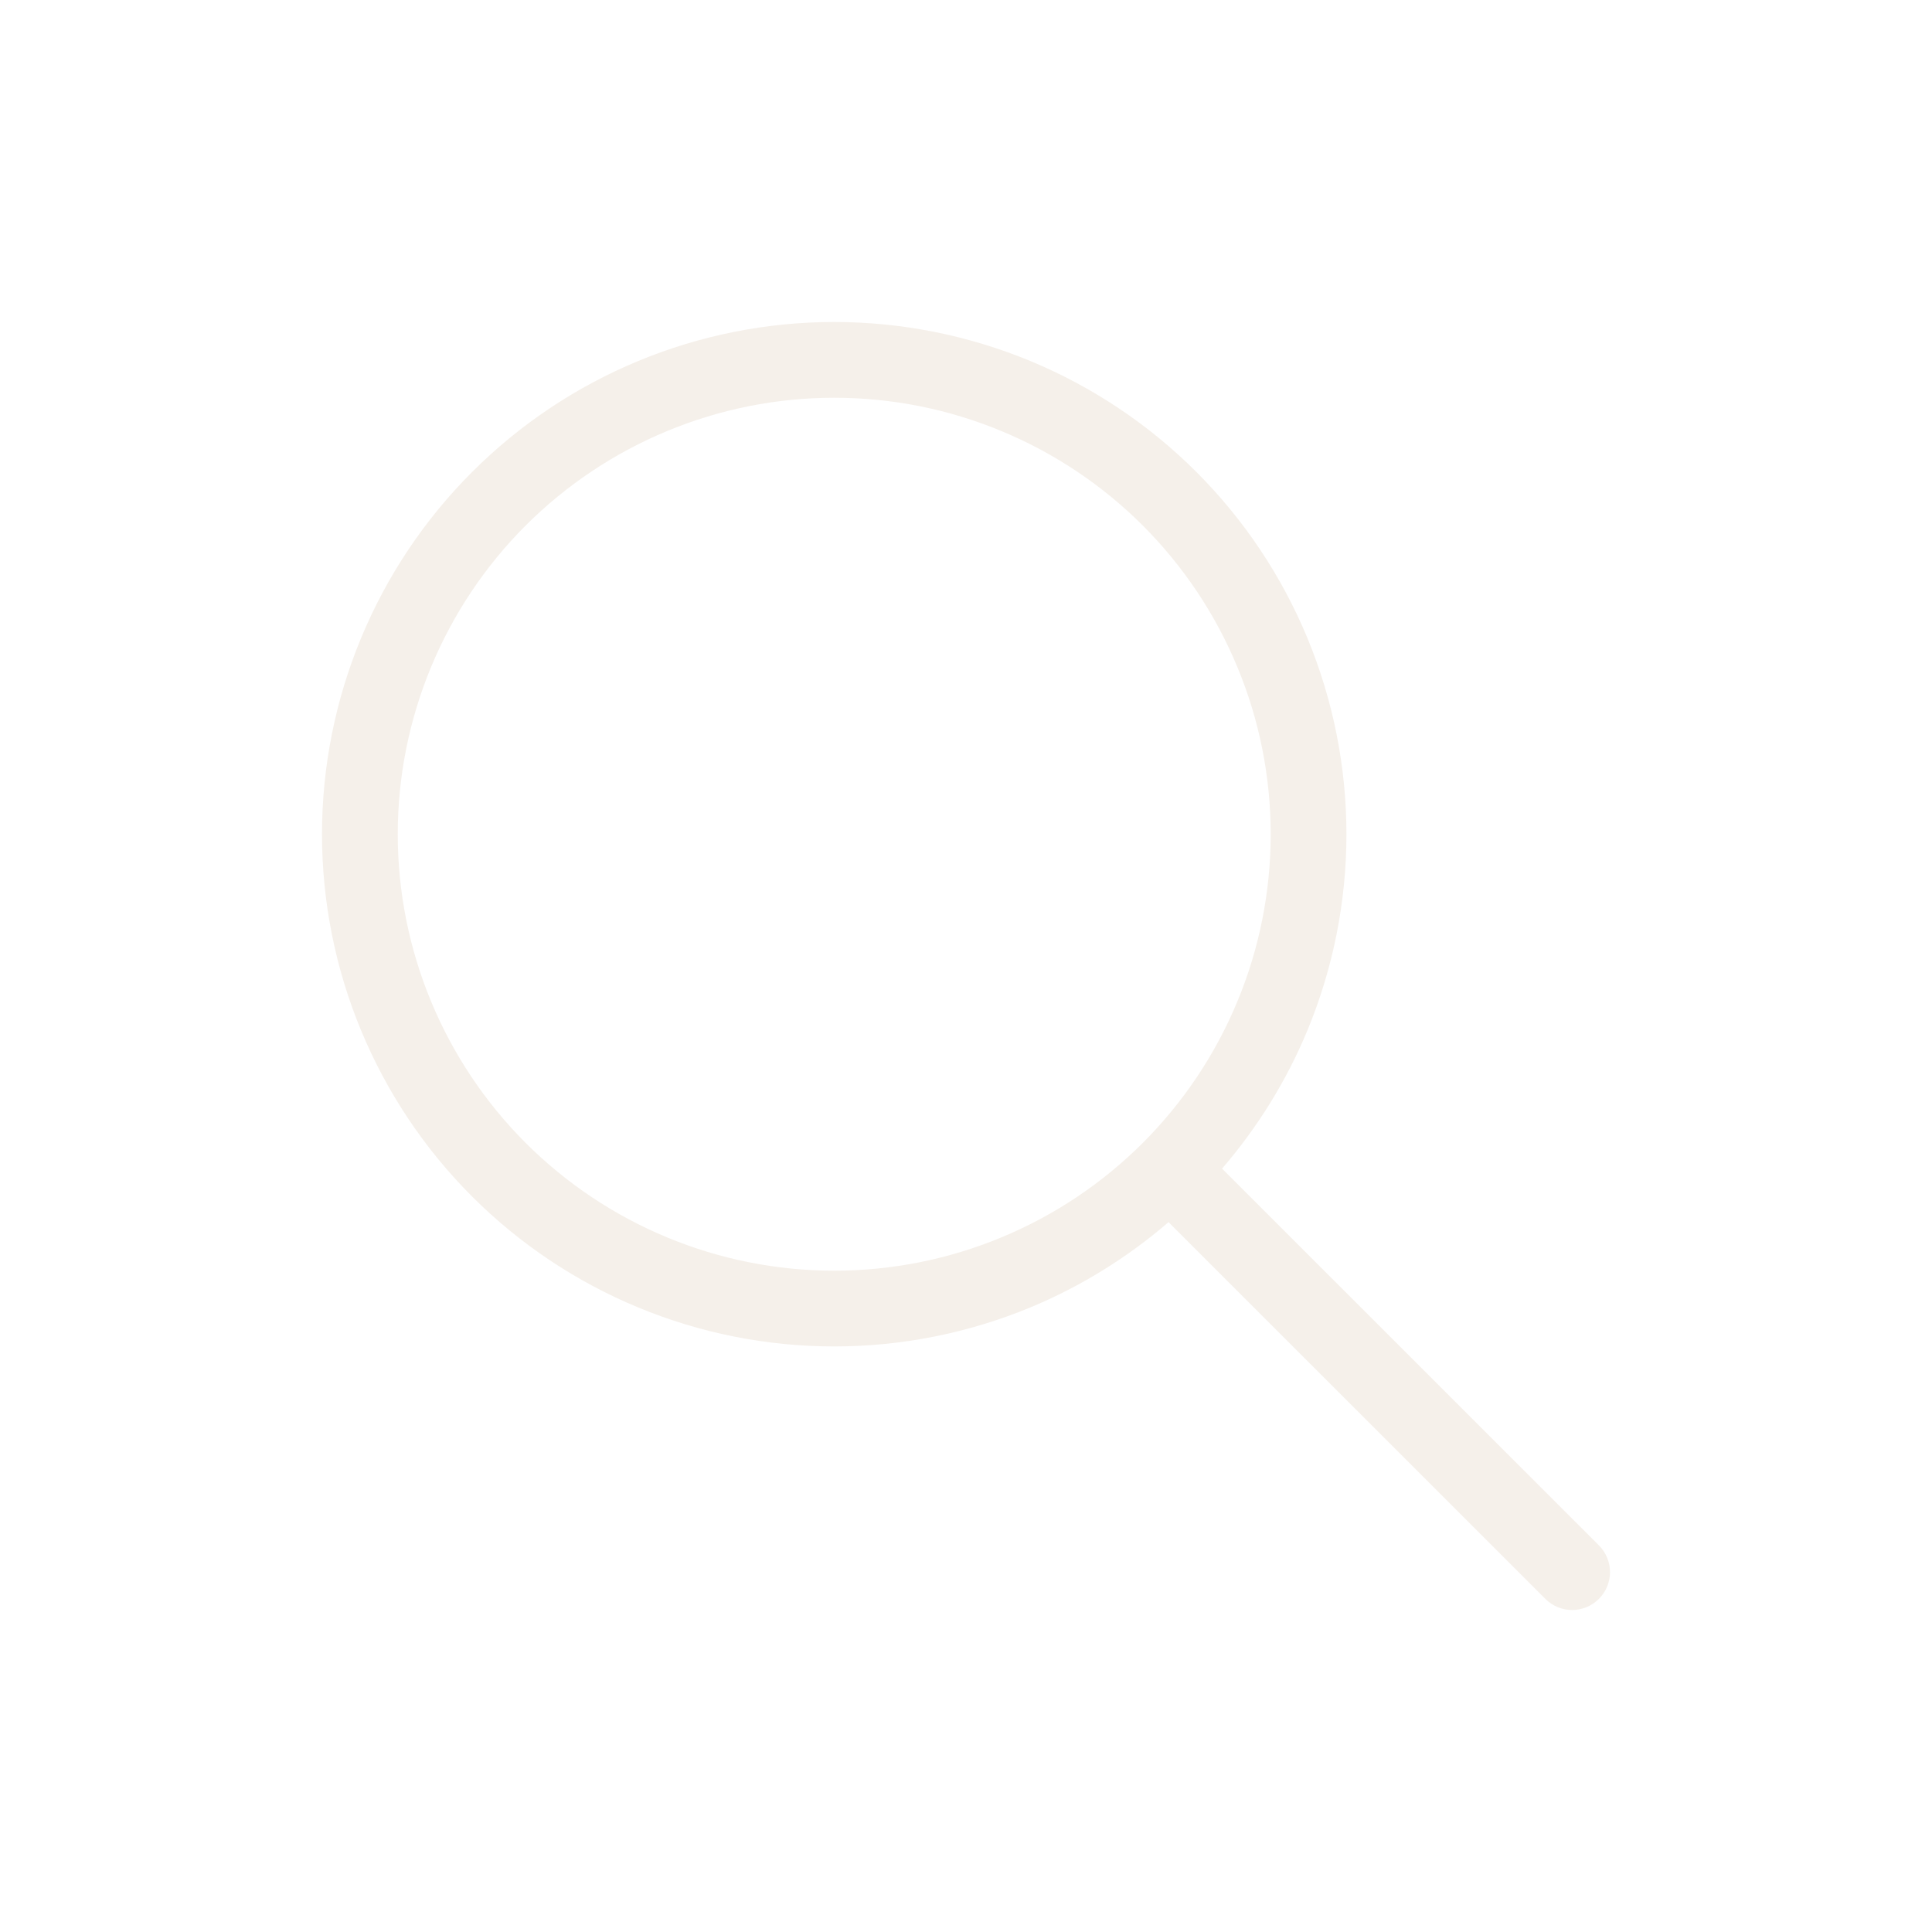
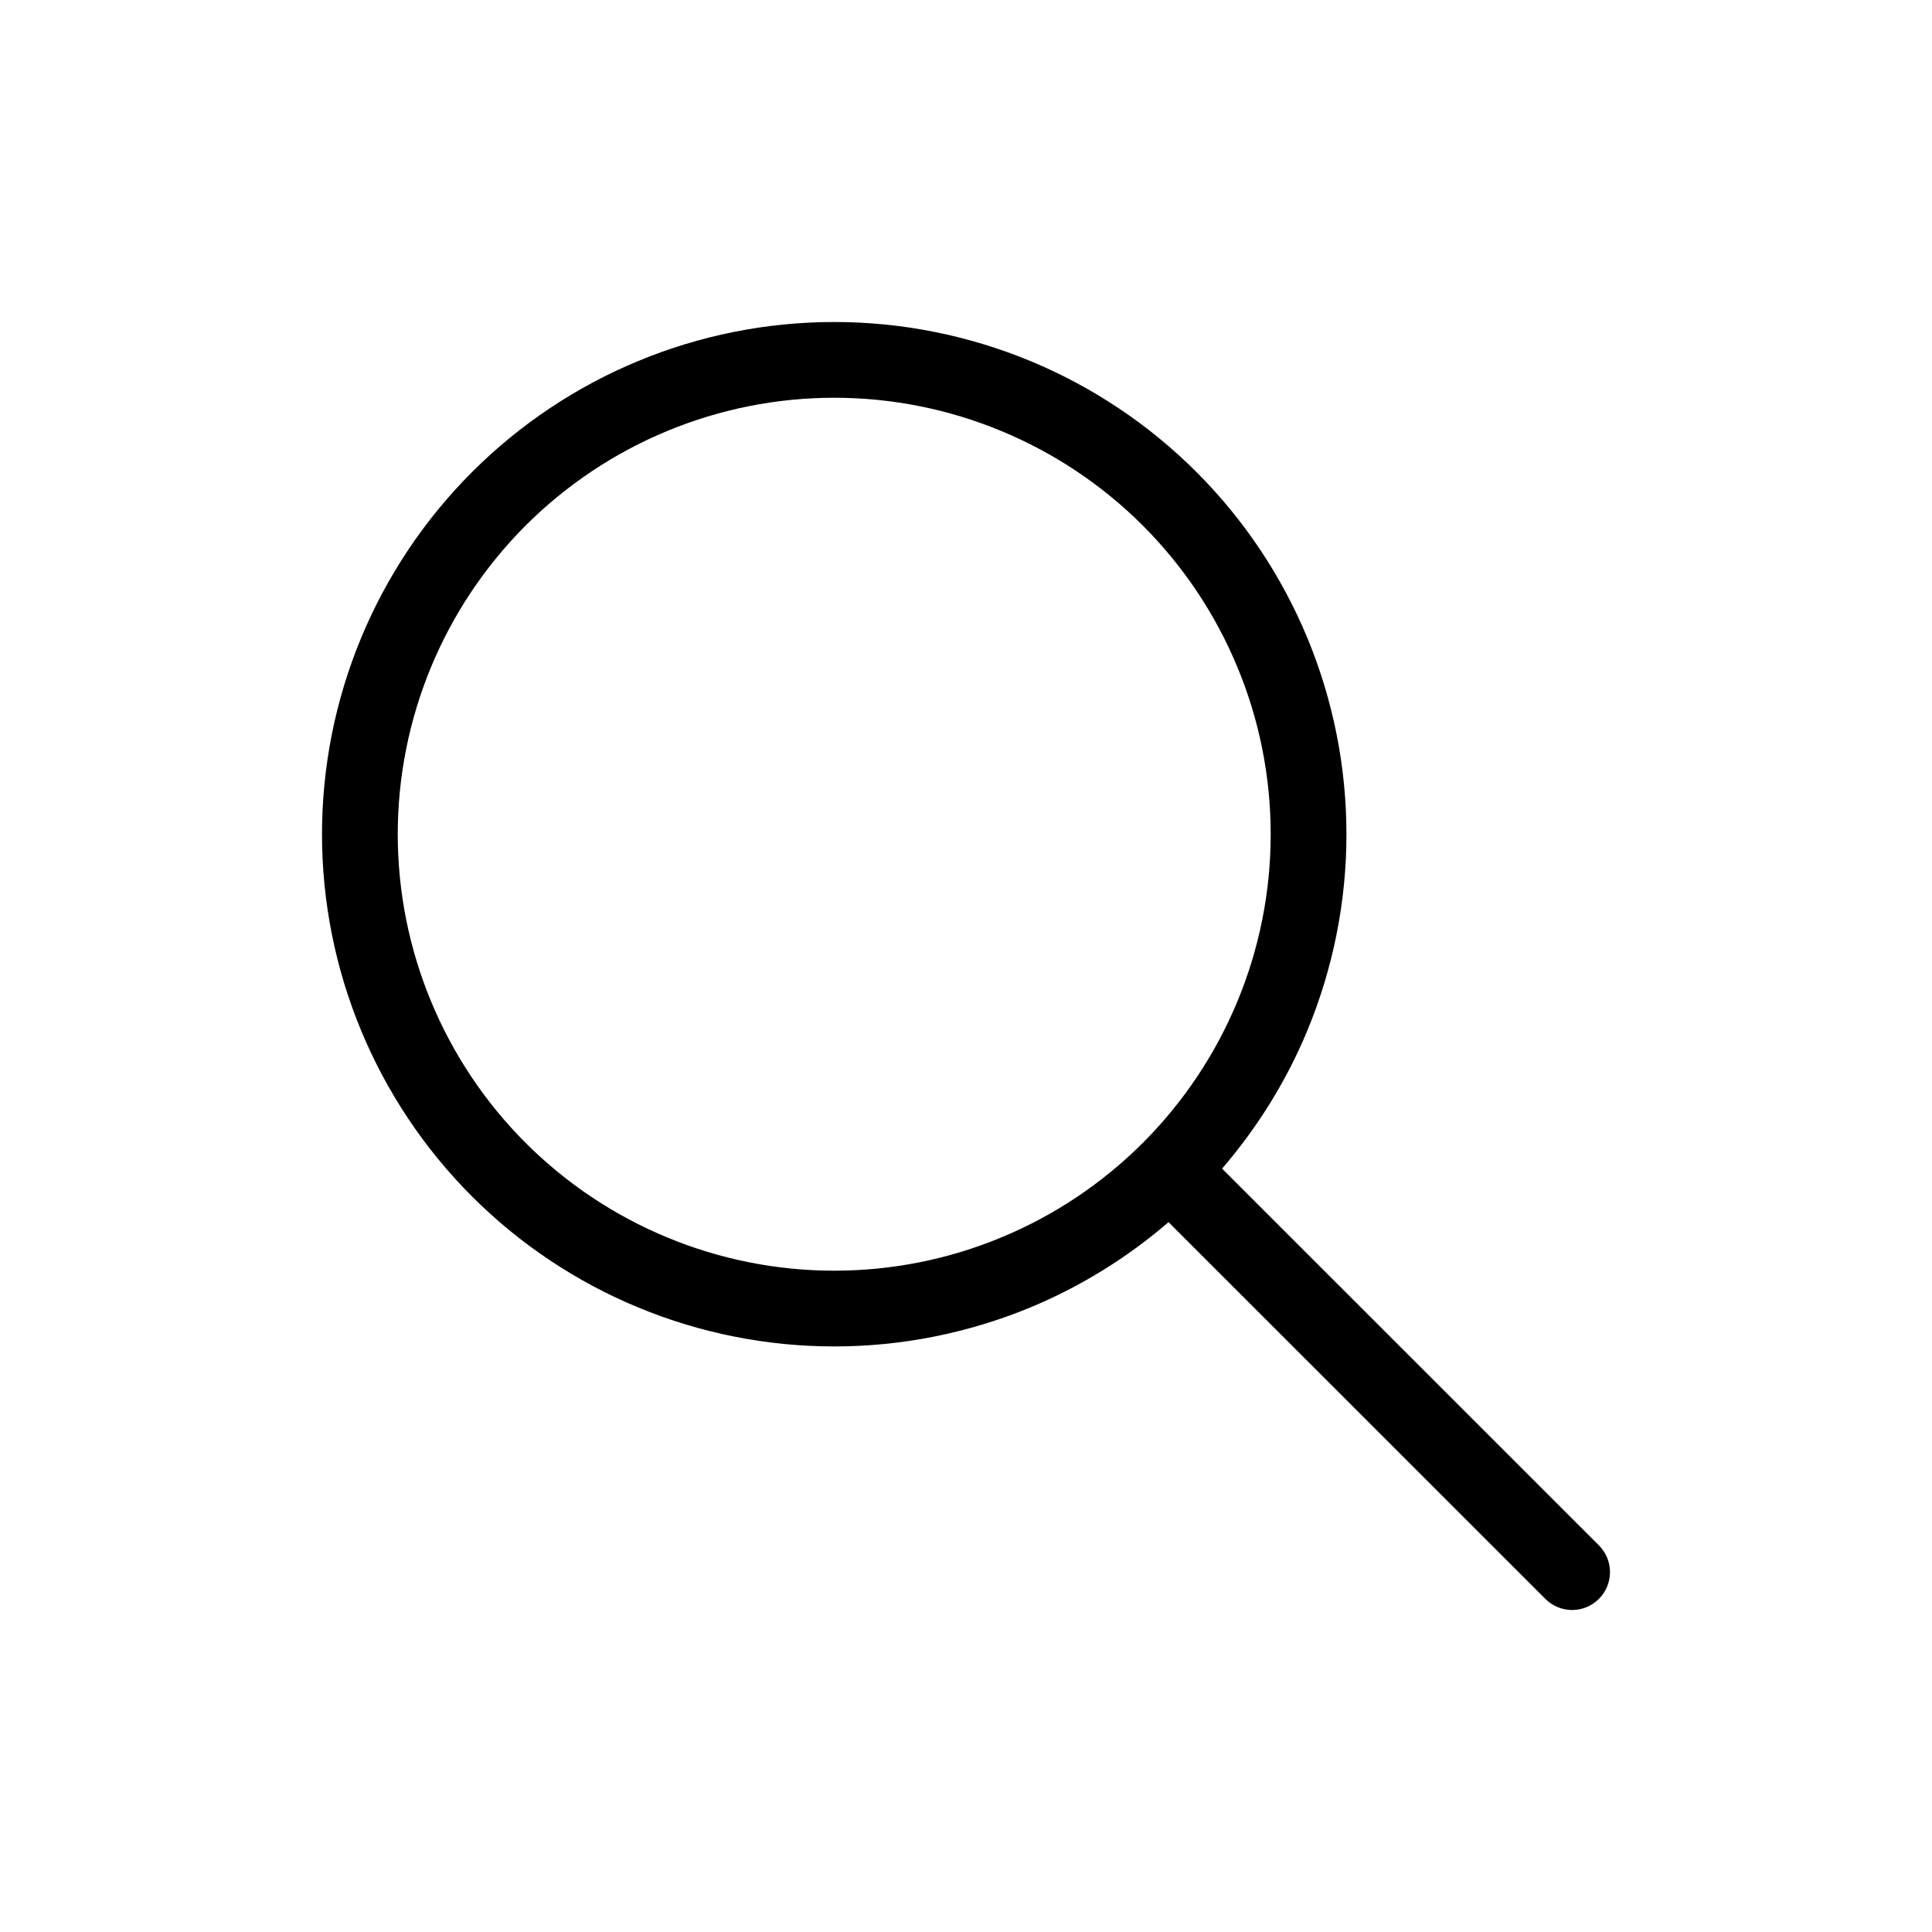
- <svg xmlns="http://www.w3.org/2000/svg" width="24" height="24" viewBox="0 0 24 24" fill="none">
-   <path fill-rule="evenodd" clip-rule="evenodd" d="M10.363 4C11.199 4 12.026 4.165 12.798 4.484C13.57 4.804 14.272 5.273 14.863 5.864C15.454 6.455 15.922 7.156 16.242 7.928C16.561 8.7 16.726 9.528 16.726 10.363C16.726 11.199 16.561 12.026 16.242 12.798C15.982 13.425 15.623 14.004 15.181 14.517L19.862 19.197C20.046 19.381 20.046 19.678 19.862 19.862C19.678 20.046 19.381 20.046 19.197 19.862L14.516 15.182C14.004 15.623 13.424 15.982 12.798 16.242C12.026 16.561 11.199 16.726 10.363 16.726C8.676 16.726 7.057 16.056 5.864 14.863C4.671 13.67 4 12.051 4 10.363C4 8.675 4.671 7.057 5.864 5.864C7.057 4.671 8.675 4 10.363 4ZM10.363 4.941C8.925 4.941 7.546 5.513 6.529 6.529C5.513 7.546 4.941 8.925 4.941 10.363C4.941 11.801 5.513 13.18 6.529 14.197C7.546 15.213 8.925 15.785 10.363 15.785C11.075 15.785 11.781 15.645 12.438 15.372C13.096 15.1 13.693 14.7 14.197 14.197C14.7 13.693 15.1 13.096 15.372 12.438C15.645 11.781 15.785 11.075 15.785 10.363C15.785 9.651 15.645 8.946 15.372 8.289C15.1 7.631 14.7 7.033 14.197 6.529C13.693 6.026 13.096 5.626 12.438 5.354C11.781 5.081 11.075 4.941 10.363 4.941Z" fill="#F5F0EA" />
+ <svg xmlns="http://www.w3.org/2000/svg" width="24" height="24" viewBox="0 0 24 24">
+   <path fillRule="evenodd" clipRule="evenodd" d="M10.363 4C11.199 4 12.026 4.165 12.798 4.484C13.57 4.804 14.272 5.273 14.863 5.864C15.454 6.455 15.922 7.156 16.242 7.928C16.561 8.7 16.726 9.528 16.726 10.363C16.726 11.199 16.561 12.026 16.242 12.798C15.982 13.425 15.623 14.004 15.181 14.517L19.862 19.197C20.046 19.381 20.046 19.678 19.862 19.862C19.678 20.046 19.381 20.046 19.197 19.862L14.516 15.182C14.004 15.623 13.424 15.982 12.798 16.242C12.026 16.561 11.199 16.726 10.363 16.726C8.676 16.726 7.057 16.056 5.864 14.863C4.671 13.67 4 12.051 4 10.363C4 8.675 4.671 7.057 5.864 5.864C7.057 4.671 8.675 4 10.363 4ZM10.363 4.941C8.925 4.941 7.546 5.513 6.529 6.529C5.513 7.546 4.941 8.925 4.941 10.363C4.941 11.801 5.513 13.18 6.529 14.197C7.546 15.213 8.925 15.785 10.363 15.785C11.075 15.785 11.781 15.645 12.438 15.372C13.096 15.1 13.693 14.7 14.197 14.197C14.7 13.693 15.1 13.096 15.372 12.438C15.645 11.781 15.785 11.075 15.785 10.363C15.785 9.651 15.645 8.946 15.372 8.289C15.1 7.631 14.7 7.033 14.197 6.529C13.693 6.026 13.096 5.626 12.438 5.354C11.781 5.081 11.075 4.941 10.363 4.941Z" />
</svg>
